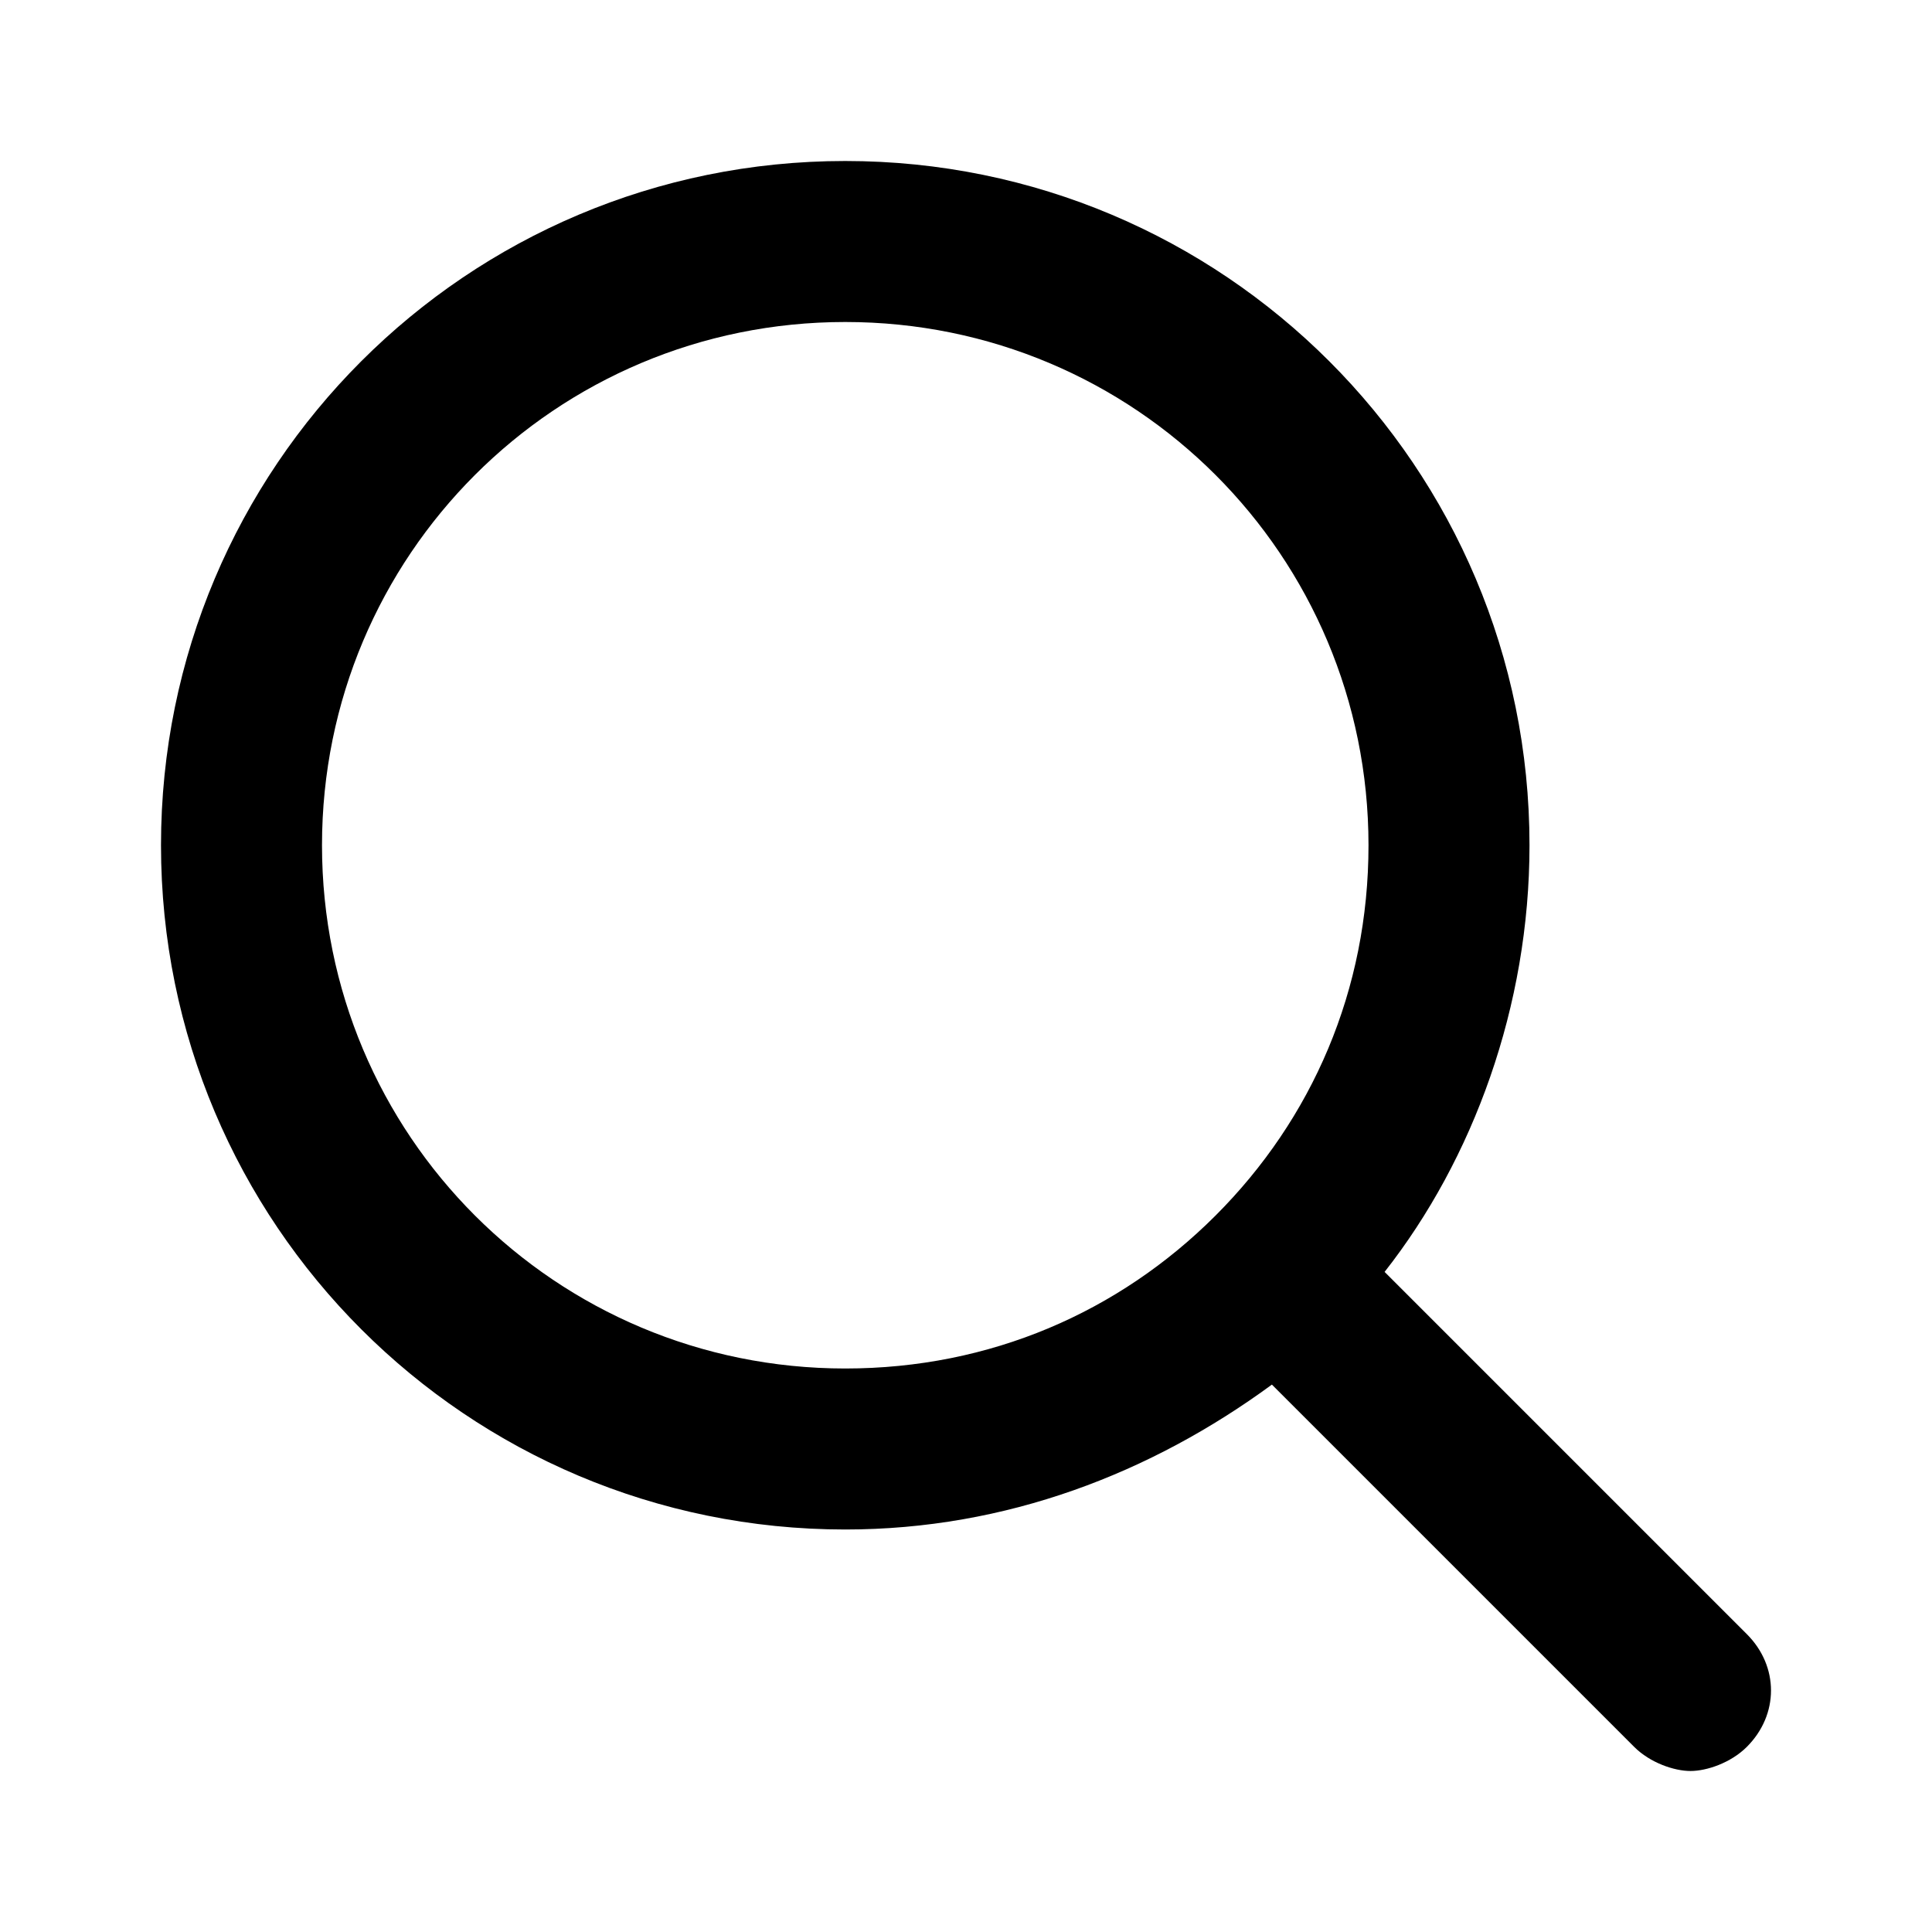
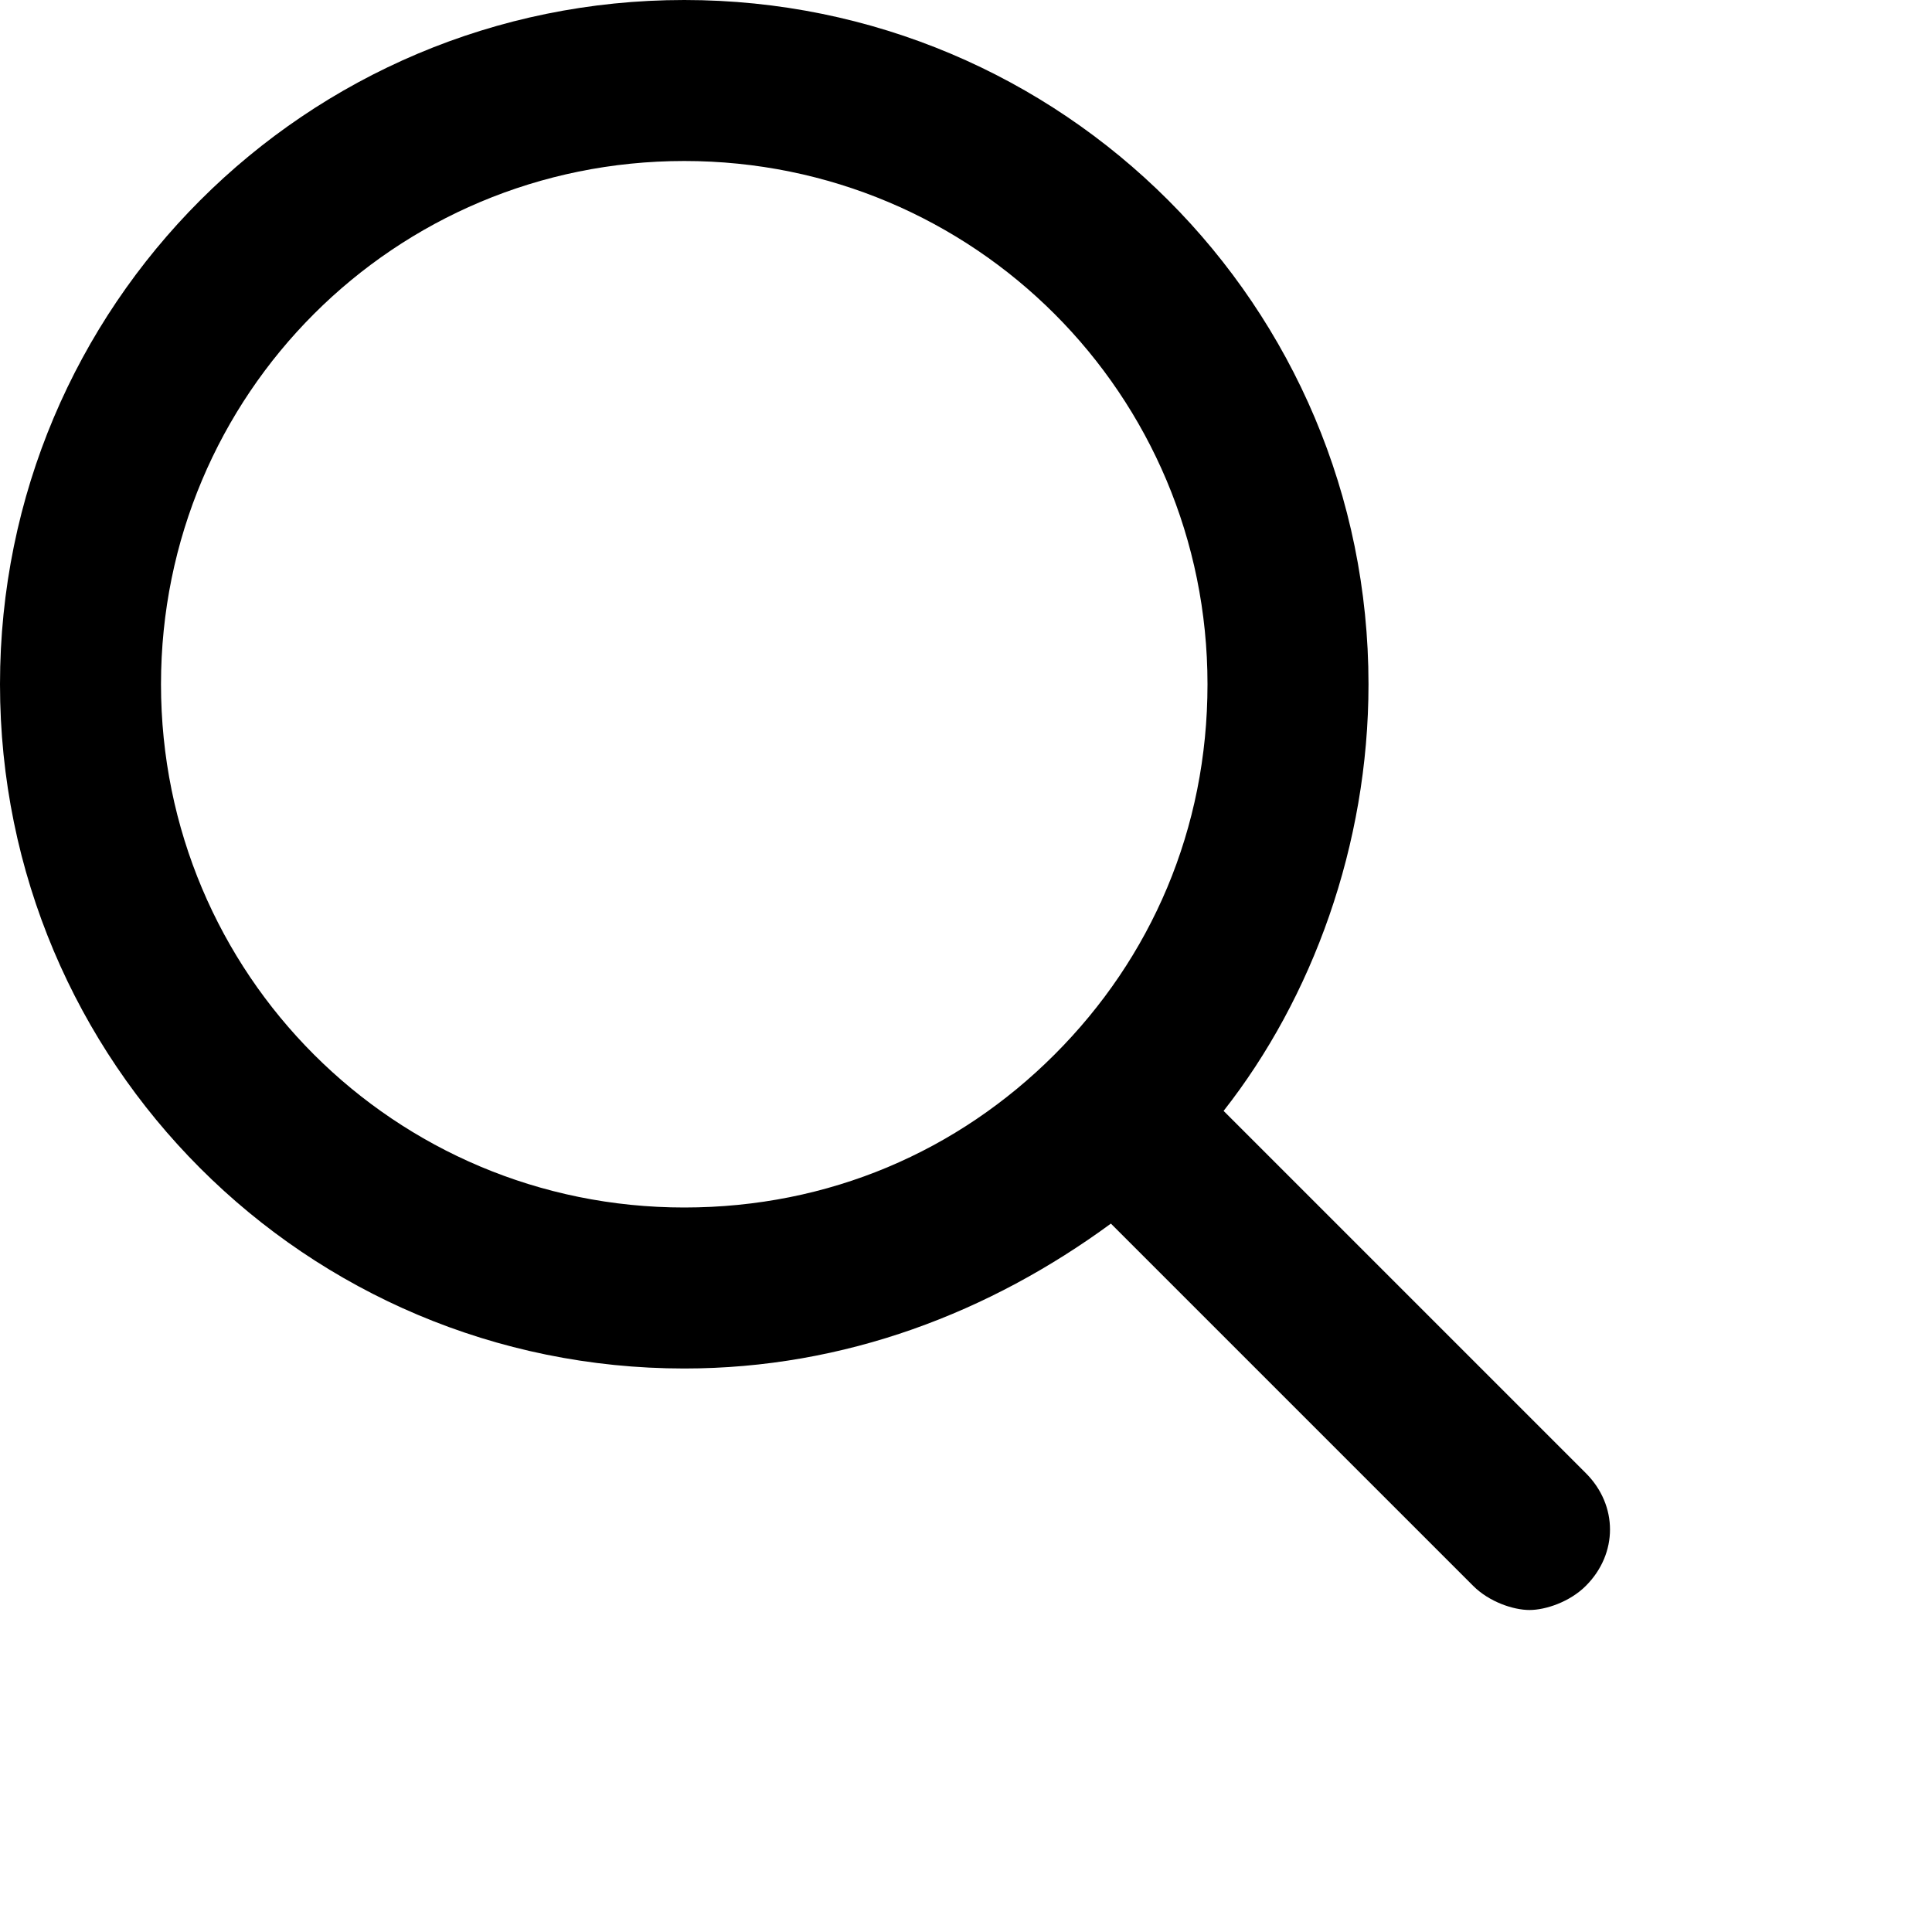
- <svg xmlns="http://www.w3.org/2000/svg" xmlns:xlink="http://www.w3.org/1999/xlink" width="24" height="24" viewBox="0 0 24 24">
-   <defs>
-     <path id="search-a" d="M2,8.5 C2,4.9 4.9,2 8.5,2 C12.1,2 15,4.9 15,8.5 C15,10.3 14.3,11.9 13.1,13.1 C11.9,14.3 10.3,15 8.5,15 C4.9,15 2,12.1 2,8.5 M19.7,18.3 L15.2,13.8 C16.3,12.4 17,10.5 17,8.5 C17,3.8 13.2,0 8.5,0 C3.8,0 0,3.8 0,8.5 C0,13.2 3.8,17 8.5,17 C10.5,17 12.3,16.3 13.8,15.2 L18.3,19.7 C18.5,19.9 18.8,20 19,20 C19.2,20 19.5,19.9 19.7,19.7 C20.1,19.3 20.1,18.7 19.7,18.3" />
-   </defs>
-   <g fill-rule="evenodd" transform="translate(2 2)">
-     <use xlink:href="#search-a" />
-   </g>
+ <svg xmlns="http://www.w3.org/2000/svg" viewBox="0 0 24 24">
+   <path id="search-a" d="M2,8.5 C2,4.9 4.9,2 8.5,2 C12.1,2 15,4.9 15,8.5 C15,10.3 14.3,11.9 13.1,13.1 C11.9,14.3 10.3,15 8.5,15 C4.9,15 2,12.1 2,8.5 M19.7,18.3 L15.2,13.8 C16.3,12.4 17,10.5 17,8.5 C17,3.8 13.2,0 8.5,0 C3.8,0 0,3.8 0,8.5 C0,13.2 3.8,17 8.5,17 C10.5,17 12.3,16.3 13.8,15.2 L18.3,19.7 C18.5,19.9 18.8,20 19,20 C19.2,20 19.5,19.9 19.7,19.7 C20.1,19.3 20.1,18.7 19.7,18.3" />
</svg>
